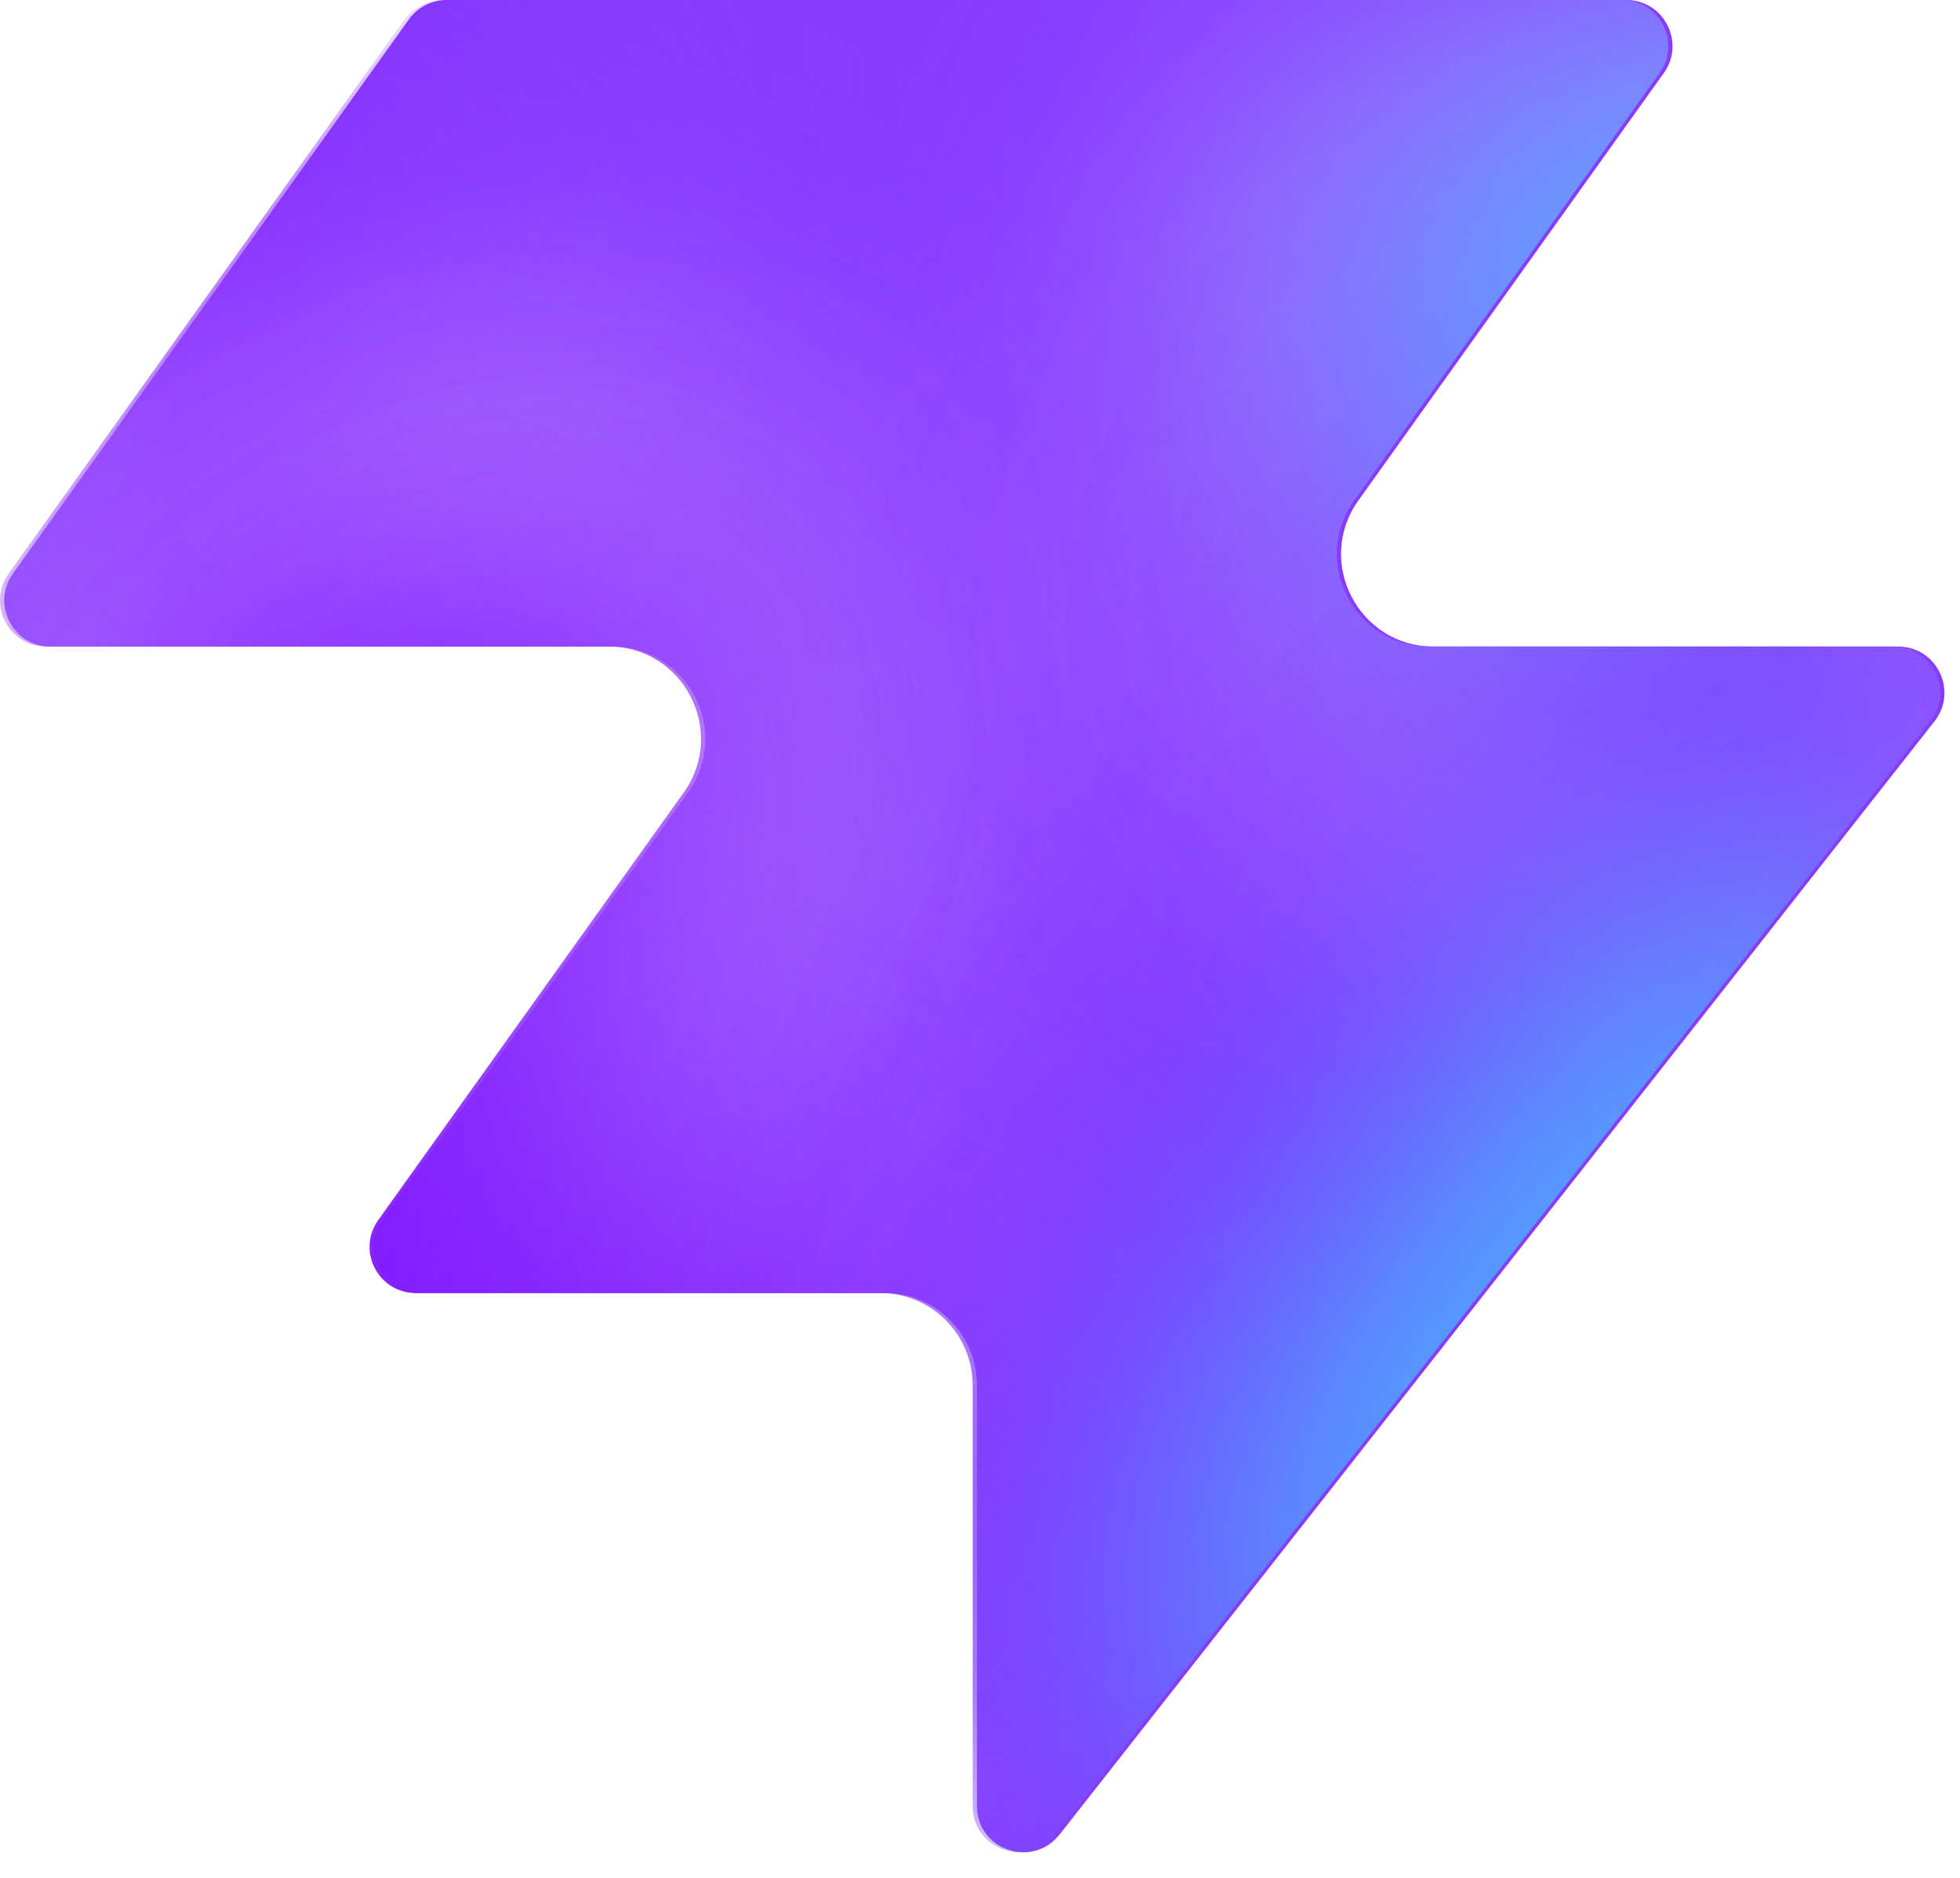
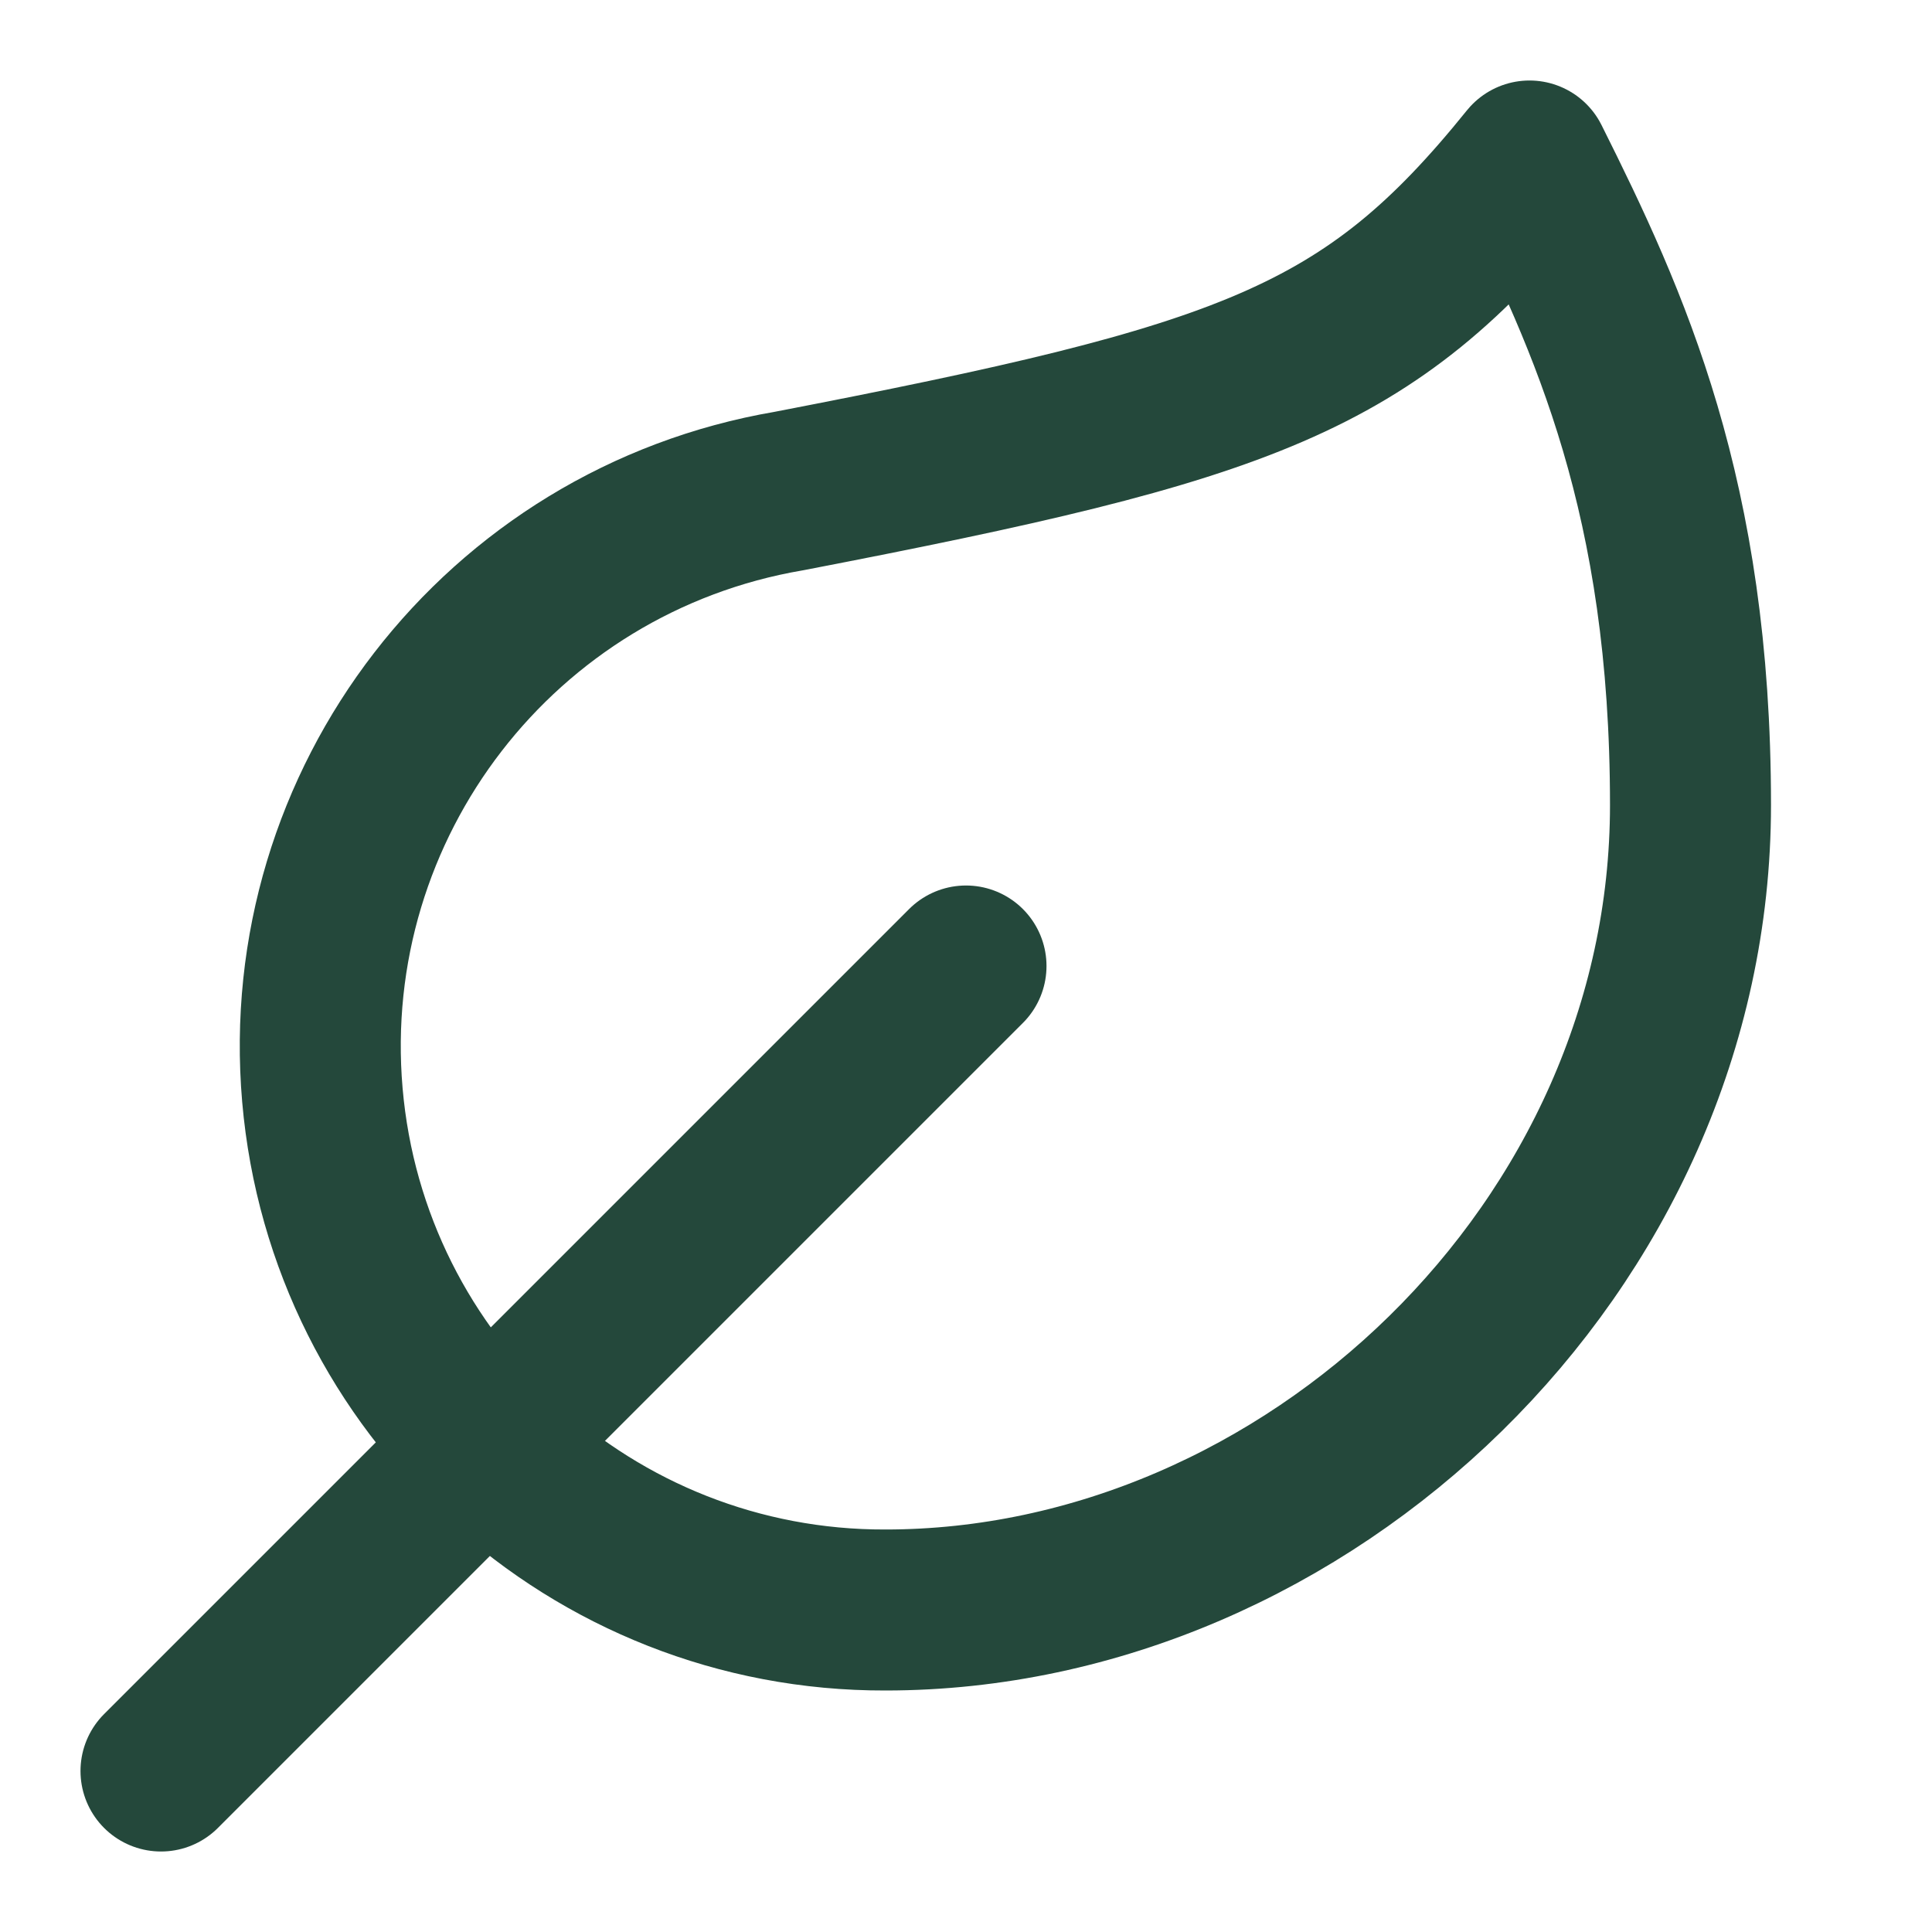
- <svg xmlns="http://www.w3.org/2000/svg" width="48" height="46" fill="none" viewBox="0 0 48 46">
-   <path fill="#863bff" d="M25.946 44.938c-.664.845-2.021.375-2.021-.698V33.937a2.26 2.26 0 0 0-2.262-2.262H10.287c-.92 0-1.456-1.04-.92-1.788l7.48-10.471c1.07-1.497 0-3.578-1.842-3.578H1.237c-.92 0-1.456-1.04-.92-1.788L10.013.474c.214-.297.556-.474.92-.474h28.894c.92 0 1.456 1.04.92 1.788l-7.48 10.471c-1.07 1.498 0 3.579 1.842 3.579h11.377c.943 0 1.473 1.088.89 1.83L25.947 44.94z" style="fill:#863bff;fill:color(display-p3 .525 .23 1);fill-opacity:1" />
-   <mask id="a" width="48" height="46" x="0" y="0" maskUnits="userSpaceOnUse" style="mask-type:alpha">
-     <path fill="#000" d="M25.842 44.938c-.664.844-2.021.375-2.021-.698V33.937a2.26 2.26 0 0 0-2.262-2.262H10.183c-.92 0-1.456-1.04-.92-1.788l7.48-10.471c1.07-1.498 0-3.579-1.842-3.579H1.133c-.92 0-1.456-1.04-.92-1.787L9.91.473c.214-.297.556-.474.92-.474h28.894c.92 0 1.456 1.04.92 1.788l-7.48 10.471c-1.07 1.498 0 3.578 1.842 3.578h11.377c.943 0 1.473 1.088.89 1.832L25.843 44.94z" style="fill:#000;fill-opacity:1" />
-   </mask>
-   <g mask="url(#a)">
-     <g filter="url(#b)">
-       <ellipse cx="5.508" cy="14.704" fill="#ede6ff" rx="5.508" ry="14.704" style="fill:#ede6ff;fill:color(display-p3 .927 .903 1);fill-opacity:1" transform="matrix(.00324 1 1 -.00324 -4.47 31.516)" />
-     </g>
-     <g filter="url(#c)">
-       <ellipse cx="10.399" cy="29.851" fill="#ede6ff" rx="10.399" ry="29.851" style="fill:#ede6ff;fill:color(display-p3 .927 .903 1);fill-opacity:1" transform="matrix(.00324 1 1 -.00324 -39.328 7.883)" />
-     </g>
-     <g filter="url(#d)">
-       <ellipse cx="5.508" cy="30.487" fill="#7e14ff" rx="5.508" ry="30.487" style="fill:#7e14ff;fill:color(display-p3 .492 .077 1);fill-opacity:1" transform="rotate(89.814 -25.913 -14.639)scale(1 -1)" />
-     </g>
-     <g filter="url(#e)">
-       <ellipse cx="5.508" cy="30.599" fill="#7e14ff" rx="5.508" ry="30.599" style="fill:#7e14ff;fill:color(display-p3 .492 .077 1);fill-opacity:1" transform="rotate(89.814 -32.644 -3.334)scale(1 -1)" />
-     </g>
-     <g filter="url(#f)">
-       <ellipse cx="5.508" cy="30.599" fill="#7e14ff" rx="5.508" ry="30.599" style="fill:#7e14ff;fill:color(display-p3 .492 .077 1);fill-opacity:1" transform="matrix(.00324 1 1 -.00324 -34.34 30.47)" />
-     </g>
-     <g filter="url(#g)">
-       <ellipse cx="14.072" cy="22.078" fill="#ede6ff" rx="14.072" ry="22.078" style="fill:#ede6ff;fill:color(display-p3 .927 .903 1);fill-opacity:1" transform="rotate(93.35 24.506 48.493)scale(-1 1)" />
-     </g>
-     <g filter="url(#h)">
-       <ellipse cx="3.47" cy="21.501" fill="#7e14ff" rx="3.47" ry="21.501" style="fill:#7e14ff;fill:color(display-p3 .492 .077 1);fill-opacity:1" transform="rotate(89.009 28.708 47.59)scale(-1 1)" />
-     </g>
-     <g filter="url(#i)">
-       <ellipse cx="3.47" cy="21.501" fill="#7e14ff" rx="3.47" ry="21.501" style="fill:#7e14ff;fill:color(display-p3 .492 .077 1);fill-opacity:1" transform="rotate(89.009 28.708 47.59)scale(-1 1)" />
-     </g>
-     <g filter="url(#j)">
-       <ellipse cx=".387" cy="8.972" fill="#7e14ff" rx="4.407" ry="29.108" style="fill:#7e14ff;fill:color(display-p3 .492 .077 1);fill-opacity:1" transform="rotate(39.51 .387 8.972)" />
-     </g>
-     <g filter="url(#k)">
-       <ellipse cx="47.523" cy="-6.092" fill="#7e14ff" rx="4.407" ry="29.108" style="fill:#7e14ff;fill:color(display-p3 .492 .077 1);fill-opacity:1" transform="rotate(37.892 47.523 -6.092)" />
-     </g>
-     <g filter="url(#l)">
-       <ellipse cx="41.412" cy="6.333" fill="#47bfff" rx="5.971" ry="9.665" style="fill:#47bfff;fill:color(display-p3 .28 .748 1);fill-opacity:1" transform="rotate(37.892 41.412 6.333)" />
-     </g>
-     <g filter="url(#m)">
-       <ellipse cx="-1.879" cy="38.332" fill="#7e14ff" rx="4.407" ry="29.108" style="fill:#7e14ff;fill:color(display-p3 .492 .077 1);fill-opacity:1" transform="rotate(37.892 -1.88 38.332)" />
-     </g>
-     <g filter="url(#n)">
-       <ellipse cx="-1.879" cy="38.332" fill="#7e14ff" rx="4.407" ry="29.108" style="fill:#7e14ff;fill:color(display-p3 .492 .077 1);fill-opacity:1" transform="rotate(37.892 -1.88 38.332)" />
-     </g>
-     <g filter="url(#o)">
-       <ellipse cx="35.651" cy="29.907" fill="#7e14ff" rx="4.407" ry="29.108" style="fill:#7e14ff;fill:color(display-p3 .492 .077 1);fill-opacity:1" transform="rotate(37.892 35.651 29.907)" />
-     </g>
-     <g filter="url(#p)">
-       <ellipse cx="38.418" cy="32.4" fill="#47bfff" rx="5.971" ry="15.297" style="fill:#47bfff;fill:color(display-p3 .28 .748 1);fill-opacity:1" transform="rotate(37.892 38.418 32.4)" />
-     </g>
-   </g>
-   <defs>
-     <filter id="b" width="60.045" height="41.654" x="-19.77" y="16.149" color-interpolation-filters="sRGB" filterUnits="userSpaceOnUse">
-       <feFlood flood-opacity="0" result="BackgroundImageFix" />
-       <feBlend in="SourceGraphic" in2="BackgroundImageFix" result="shape" />
-       <feGaussianBlur result="effect1_foregroundBlur_2002_17158" stdDeviation="7.659" />
-     </filter>
-     <filter id="c" width="90.34" height="51.437" x="-54.613" y="-7.533" color-interpolation-filters="sRGB" filterUnits="userSpaceOnUse">
-       <feFlood flood-opacity="0" result="BackgroundImageFix" />
-       <feBlend in="SourceGraphic" in2="BackgroundImageFix" result="shape" />
-       <feGaussianBlur result="effect1_foregroundBlur_2002_17158" stdDeviation="7.659" />
-     </filter>
-     <filter id="d" width="79.355" height="29.4" x="-49.64" y="2.03" color-interpolation-filters="sRGB" filterUnits="userSpaceOnUse">
-       <feFlood flood-opacity="0" result="BackgroundImageFix" />
-       <feBlend in="SourceGraphic" in2="BackgroundImageFix" result="shape" />
-       <feGaussianBlur result="effect1_foregroundBlur_2002_17158" stdDeviation="4.596" />
-     </filter>
-     <filter id="e" width="79.579" height="29.4" x="-45.045" y="20.029" color-interpolation-filters="sRGB" filterUnits="userSpaceOnUse">
-       <feFlood flood-opacity="0" result="BackgroundImageFix" />
-       <feBlend in="SourceGraphic" in2="BackgroundImageFix" result="shape" />
-       <feGaussianBlur result="effect1_foregroundBlur_2002_17158" stdDeviation="4.596" />
-     </filter>
-     <filter id="f" width="79.579" height="29.4" x="-43.513" y="21.178" color-interpolation-filters="sRGB" filterUnits="userSpaceOnUse">
-       <feFlood flood-opacity="0" result="BackgroundImageFix" />
-       <feBlend in="SourceGraphic" in2="BackgroundImageFix" result="shape" />
-       <feGaussianBlur result="effect1_foregroundBlur_2002_17158" stdDeviation="4.596" />
-     </filter>
-     <filter id="g" width="74.749" height="58.852" x="15.756" y="-17.901" color-interpolation-filters="sRGB" filterUnits="userSpaceOnUse">
-       <feFlood flood-opacity="0" result="BackgroundImageFix" />
-       <feBlend in="SourceGraphic" in2="BackgroundImageFix" result="shape" />
-       <feGaussianBlur result="effect1_foregroundBlur_2002_17158" stdDeviation="7.659" />
-     </filter>
-     <filter id="h" width="61.377" height="25.362" x="23.548" y="2.284" color-interpolation-filters="sRGB" filterUnits="userSpaceOnUse">
-       <feFlood flood-opacity="0" result="BackgroundImageFix" />
-       <feBlend in="SourceGraphic" in2="BackgroundImageFix" result="shape" />
-       <feGaussianBlur result="effect1_foregroundBlur_2002_17158" stdDeviation="4.596" />
-     </filter>
-     <filter id="i" width="61.377" height="25.362" x="23.548" y="2.284" color-interpolation-filters="sRGB" filterUnits="userSpaceOnUse">
-       <feFlood flood-opacity="0" result="BackgroundImageFix" />
-       <feBlend in="SourceGraphic" in2="BackgroundImageFix" result="shape" />
-       <feGaussianBlur result="effect1_foregroundBlur_2002_17158" stdDeviation="4.596" />
-     </filter>
-     <filter id="j" width="56.045" height="63.649" x="-27.636" y="-22.853" color-interpolation-filters="sRGB" filterUnits="userSpaceOnUse">
-       <feFlood flood-opacity="0" result="BackgroundImageFix" />
-       <feBlend in="SourceGraphic" in2="BackgroundImageFix" result="shape" />
-       <feGaussianBlur result="effect1_foregroundBlur_2002_17158" stdDeviation="4.596" />
-     </filter>
-     <filter id="k" width="54.814" height="64.646" x="20.116" y="-38.415" color-interpolation-filters="sRGB" filterUnits="userSpaceOnUse">
-       <feFlood flood-opacity="0" result="BackgroundImageFix" />
-       <feBlend in="SourceGraphic" in2="BackgroundImageFix" result="shape" />
-       <feGaussianBlur result="effect1_foregroundBlur_2002_17158" stdDeviation="4.596" />
-     </filter>
-     <filter id="l" width="33.541" height="35.313" x="24.641" y="-11.323" color-interpolation-filters="sRGB" filterUnits="userSpaceOnUse">
-       <feFlood flood-opacity="0" result="BackgroundImageFix" />
-       <feBlend in="SourceGraphic" in2="BackgroundImageFix" result="shape" />
-       <feGaussianBlur result="effect1_foregroundBlur_2002_17158" stdDeviation="4.596" />
-     </filter>
-     <filter id="m" width="54.814" height="64.646" x="-29.286" y="6.009" color-interpolation-filters="sRGB" filterUnits="userSpaceOnUse">
-       <feFlood flood-opacity="0" result="BackgroundImageFix" />
-       <feBlend in="SourceGraphic" in2="BackgroundImageFix" result="shape" />
-       <feGaussianBlur result="effect1_foregroundBlur_2002_17158" stdDeviation="4.596" />
-     </filter>
-     <filter id="n" width="54.814" height="64.646" x="-29.286" y="6.009" color-interpolation-filters="sRGB" filterUnits="userSpaceOnUse">
-       <feFlood flood-opacity="0" result="BackgroundImageFix" />
-       <feBlend in="SourceGraphic" in2="BackgroundImageFix" result="shape" />
-       <feGaussianBlur result="effect1_foregroundBlur_2002_17158" stdDeviation="4.596" />
-     </filter>
-     <filter id="o" width="54.814" height="64.646" x="8.244" y="-2.416" color-interpolation-filters="sRGB" filterUnits="userSpaceOnUse">
-       <feFlood flood-opacity="0" result="BackgroundImageFix" />
-       <feBlend in="SourceGraphic" in2="BackgroundImageFix" result="shape" />
-       <feGaussianBlur result="effect1_foregroundBlur_2002_17158" stdDeviation="4.596" />
-     </filter>
-     <filter id="p" width="39.409" height="43.623" x="18.713" y="10.588" color-interpolation-filters="sRGB" filterUnits="userSpaceOnUse">
-       <feFlood flood-opacity="0" result="BackgroundImageFix" />
-       <feBlend in="SourceGraphic" in2="BackgroundImageFix" result="shape" />
-       <feGaussianBlur result="effect1_foregroundBlur_2002_17158" stdDeviation="4.596" />
-     </filter>
-   </defs>
+ <svg xmlns="http://www.w3.org/2000/svg" width="64" height="64" viewBox="0 0 24 24" fill="none" stroke="#24483B" stroke-width="2" stroke-linecap="round" stroke-linejoin="round">
+   <path d="M11 20A7 7 0 0 1 9.8 6.1C15.5 5 17 4.48 19 2c1 2 2 4.18 2 8 0 5.5-4.78 10-10 10Z" />
+   <path d="M2 22 12 12" />
</svg>
